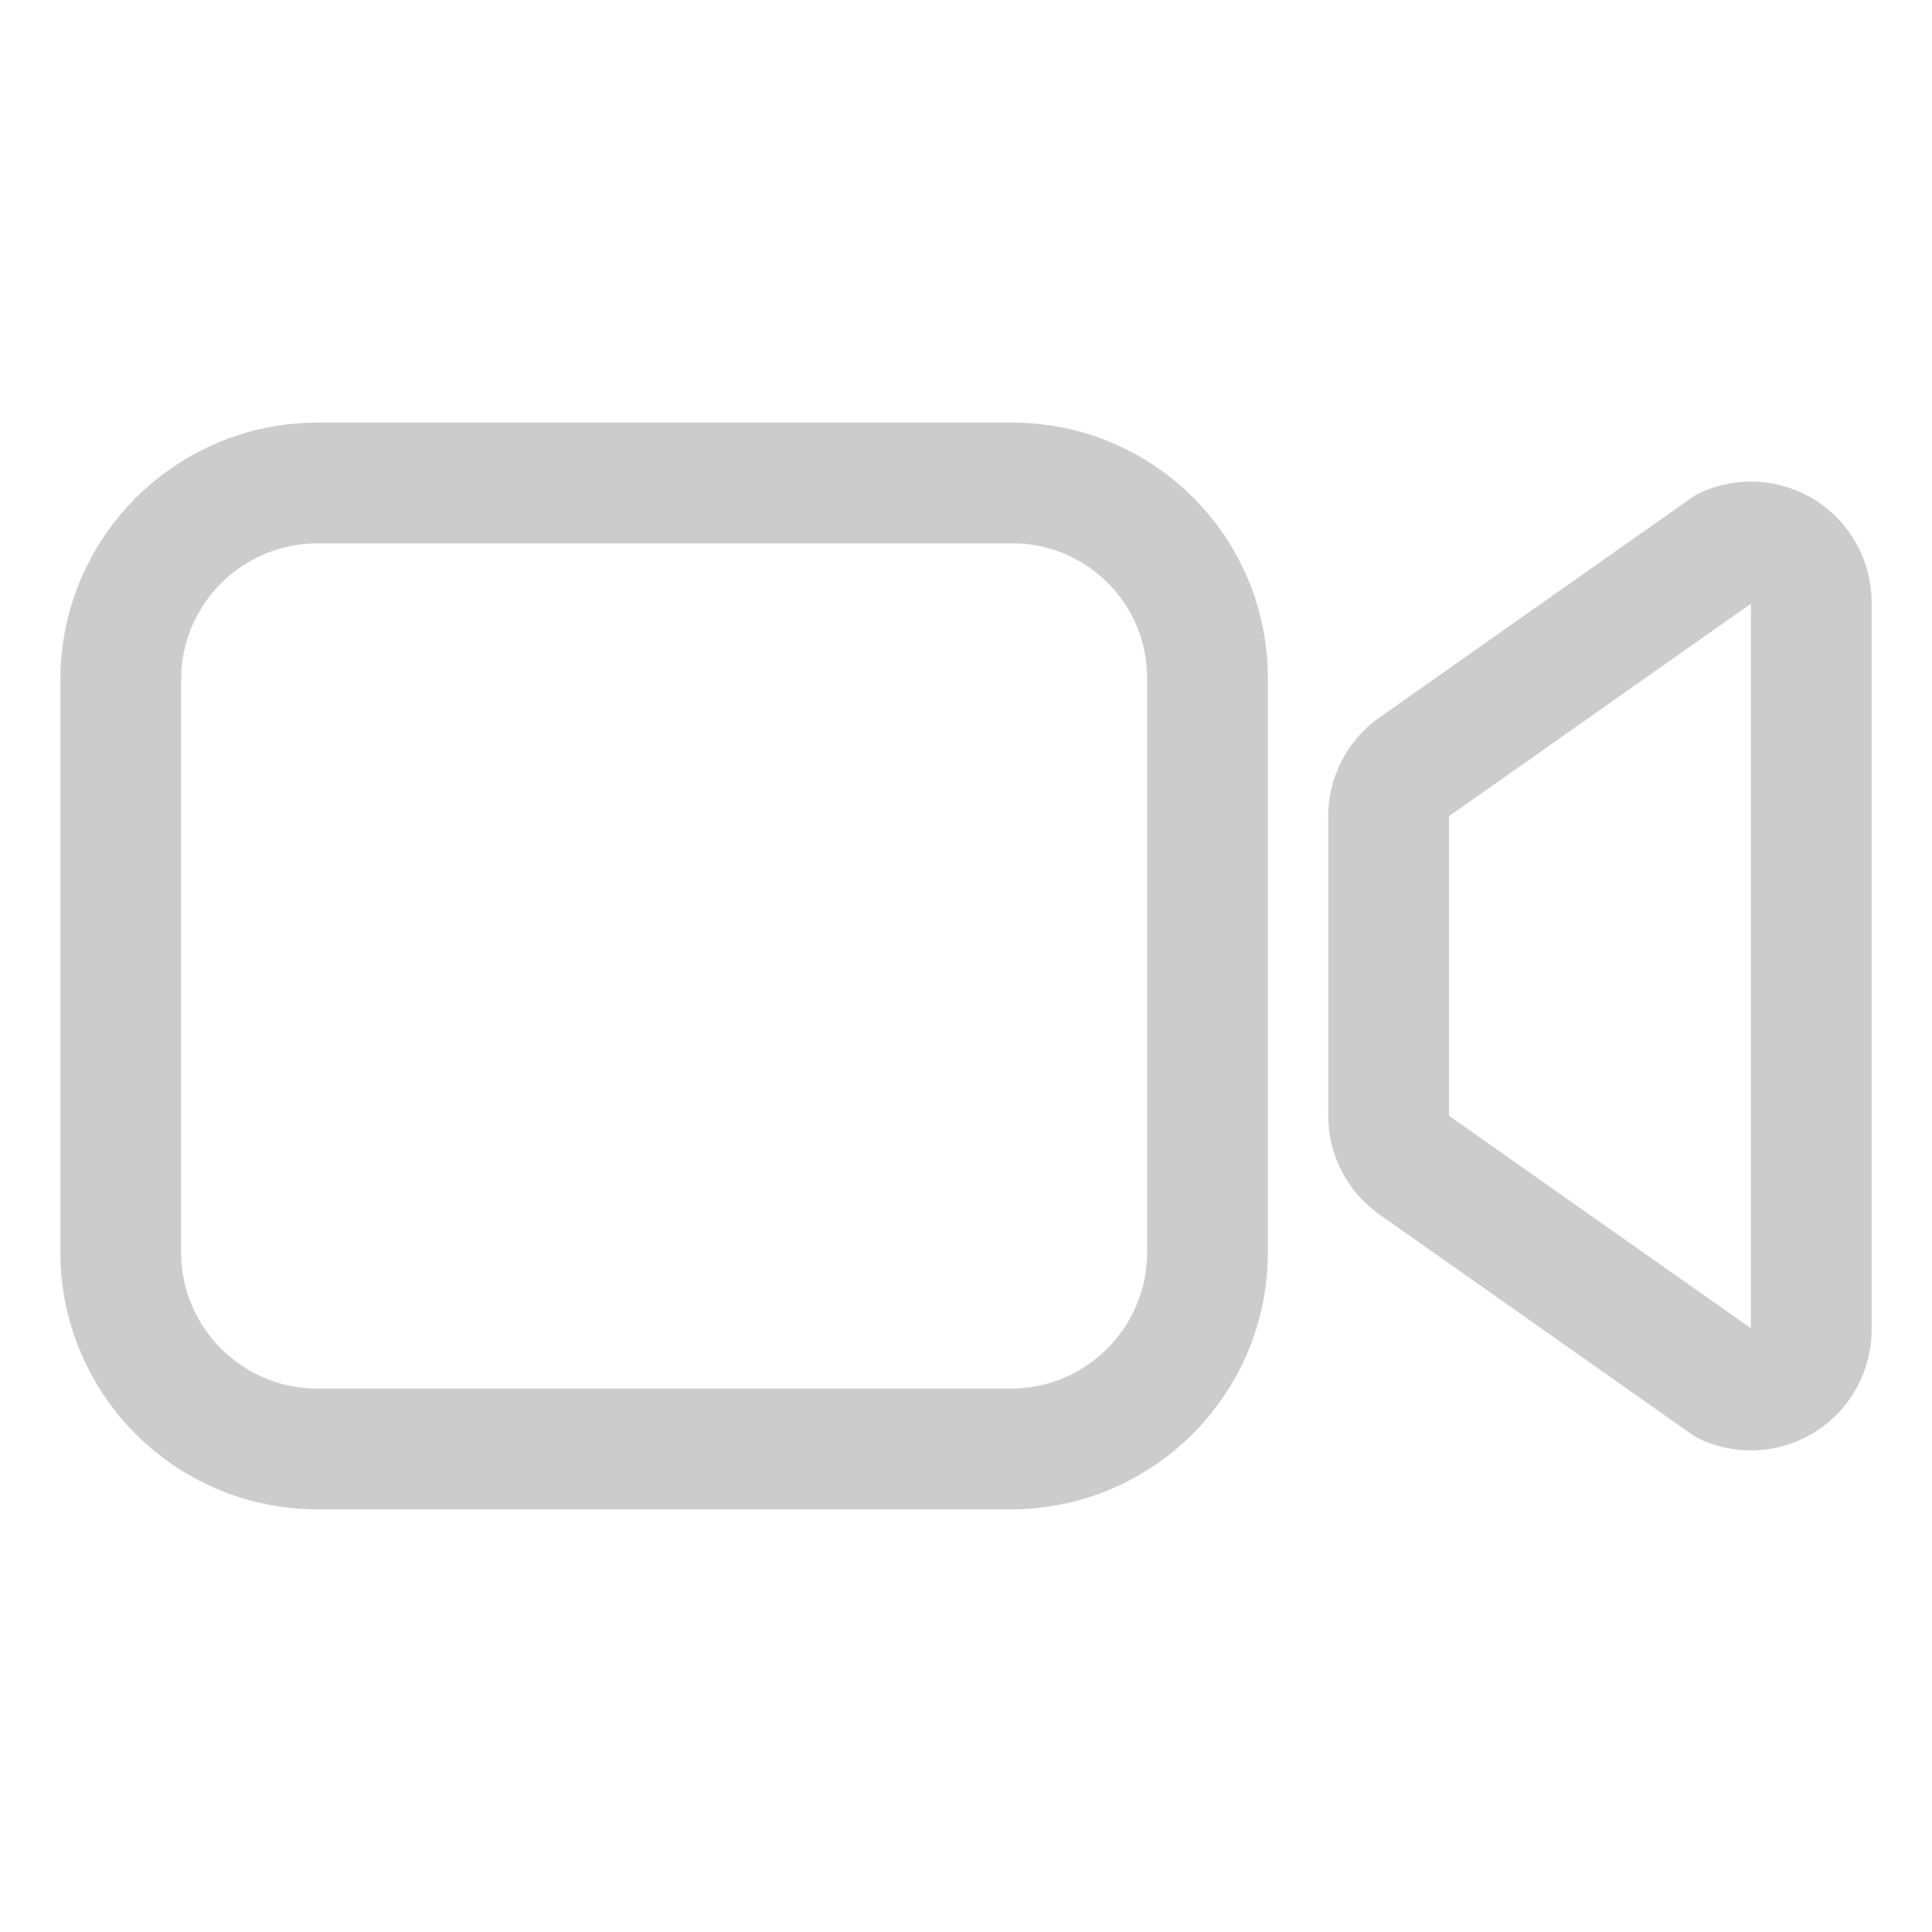
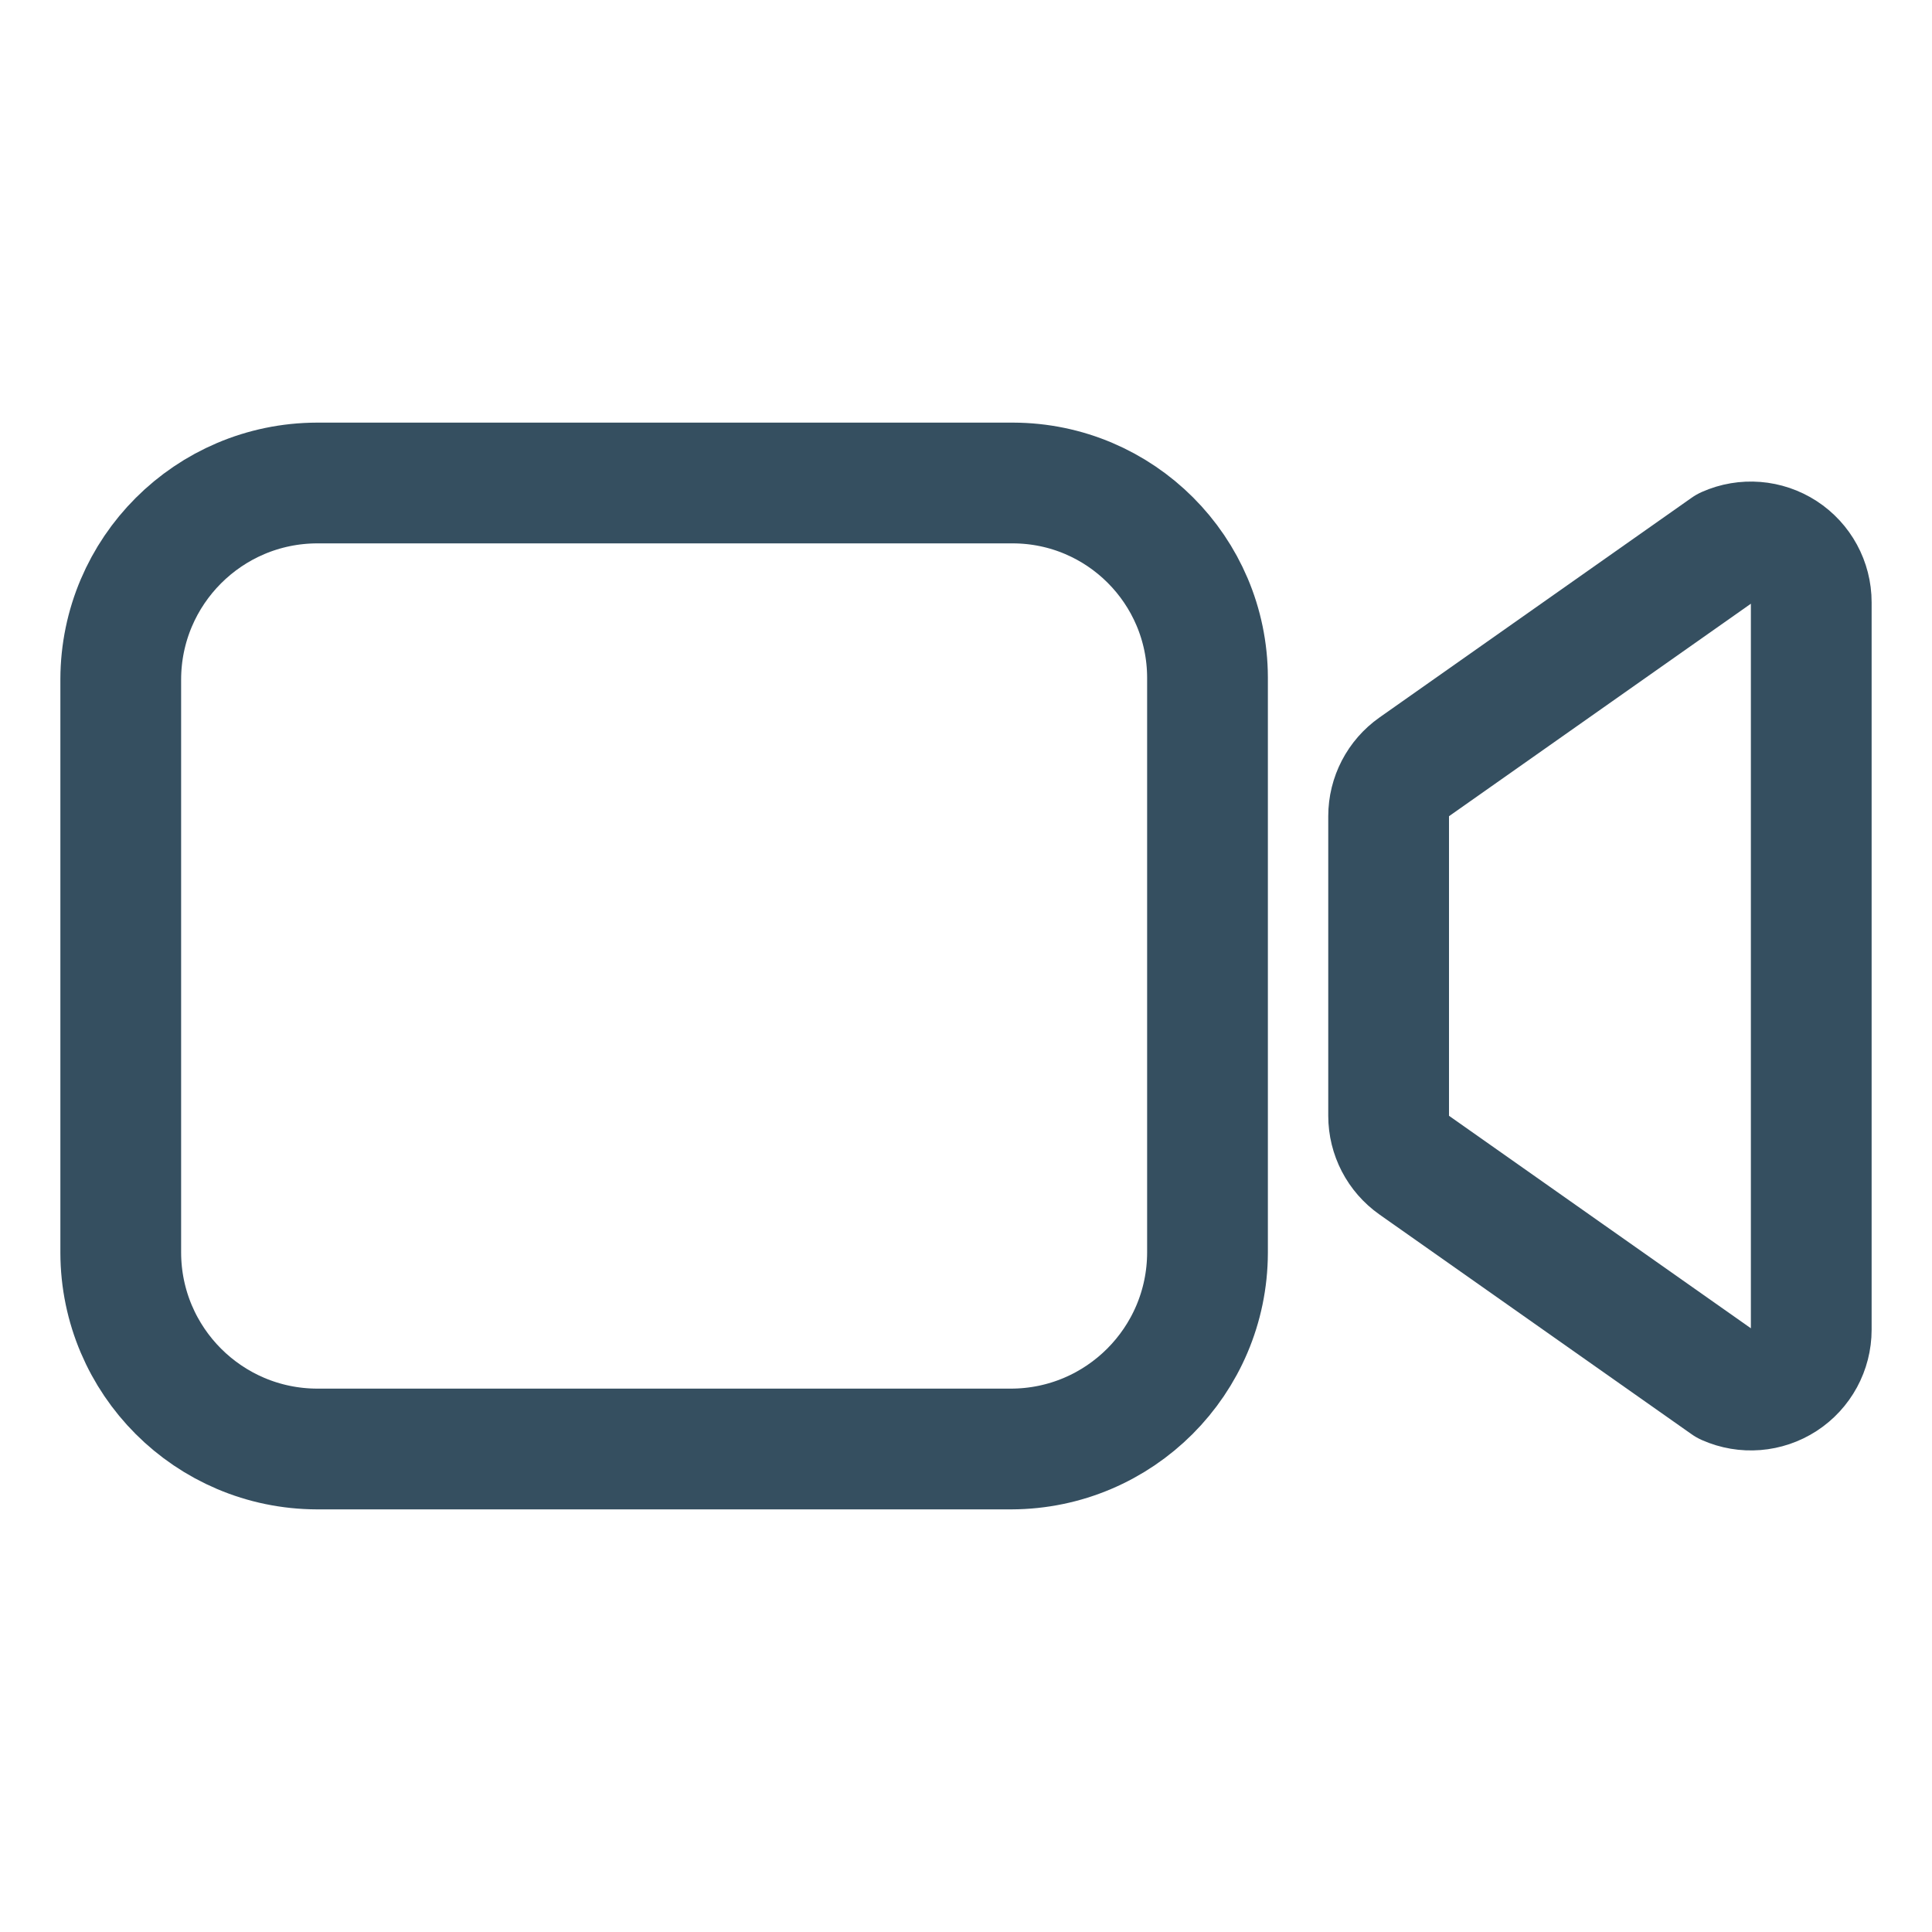
<svg xmlns="http://www.w3.org/2000/svg" width="512" height="512" viewBox="0 0 512 512" version="1.1" id="svg2">
  <defs id="defs2" />
  <rect style="fill:none;stroke:none;stroke-width:22;stroke-linecap:round;stroke-opacity:1" id="rect24508" width="512" height="512" x="0" y="0" />
-   <path d="M374.79,308.78,457.5,367A16,16,0,0,0,480,352.38V159.62A16,16,0,0,0,457.5,145l-82.71,58.22A16,16,0,0,0,368,216.3v79.4A16,16,0,0,0,374.79,308.78Z" style="fill:none;stroke:#cccccc;stroke-linecap:round;stroke-linejoin:round;stroke-width:32px;stroke-opacity:1" id="path1" />
-   <path d="M268,384H84a52.15,52.15,0,0,1-52-52V180a52.15,52.15,0,0,1,52-52H268.48A51.68,51.68,0,0,1,320,179.52V332A52.15,52.15,0,0,1,268,384Z" style="fill:none;stroke:#cccccc;stroke-miterlimit:10;stroke-width:32px;stroke-opacity:1" id="path2" />
+   <path d="M374.79,308.78,457.5,367A16,16,0,0,0,480,352.38V159.62A16,16,0,0,0,457.5,145l-82.71,58.22A16,16,0,0,0,368,216.3v79.4A16,16,0,0,0,374.79,308.78Z" style="fill:none;stroke:#354f60;stroke-linecap:round;stroke-linejoin:round;stroke-width:32px;stroke-opacity:1" id="path1" />
+   <path d="M268,384H84a52.15,52.15,0,0,1-52-52V180a52.15,52.15,0,0,1,52-52H268.48A51.68,51.68,0,0,1,320,179.52V332A52.15,52.15,0,0,1,268,384Z" style="fill:none;stroke:#354f60;stroke-miterlimit:10;stroke-width:32px;stroke-opacity:1" id="path2" />
</svg>
